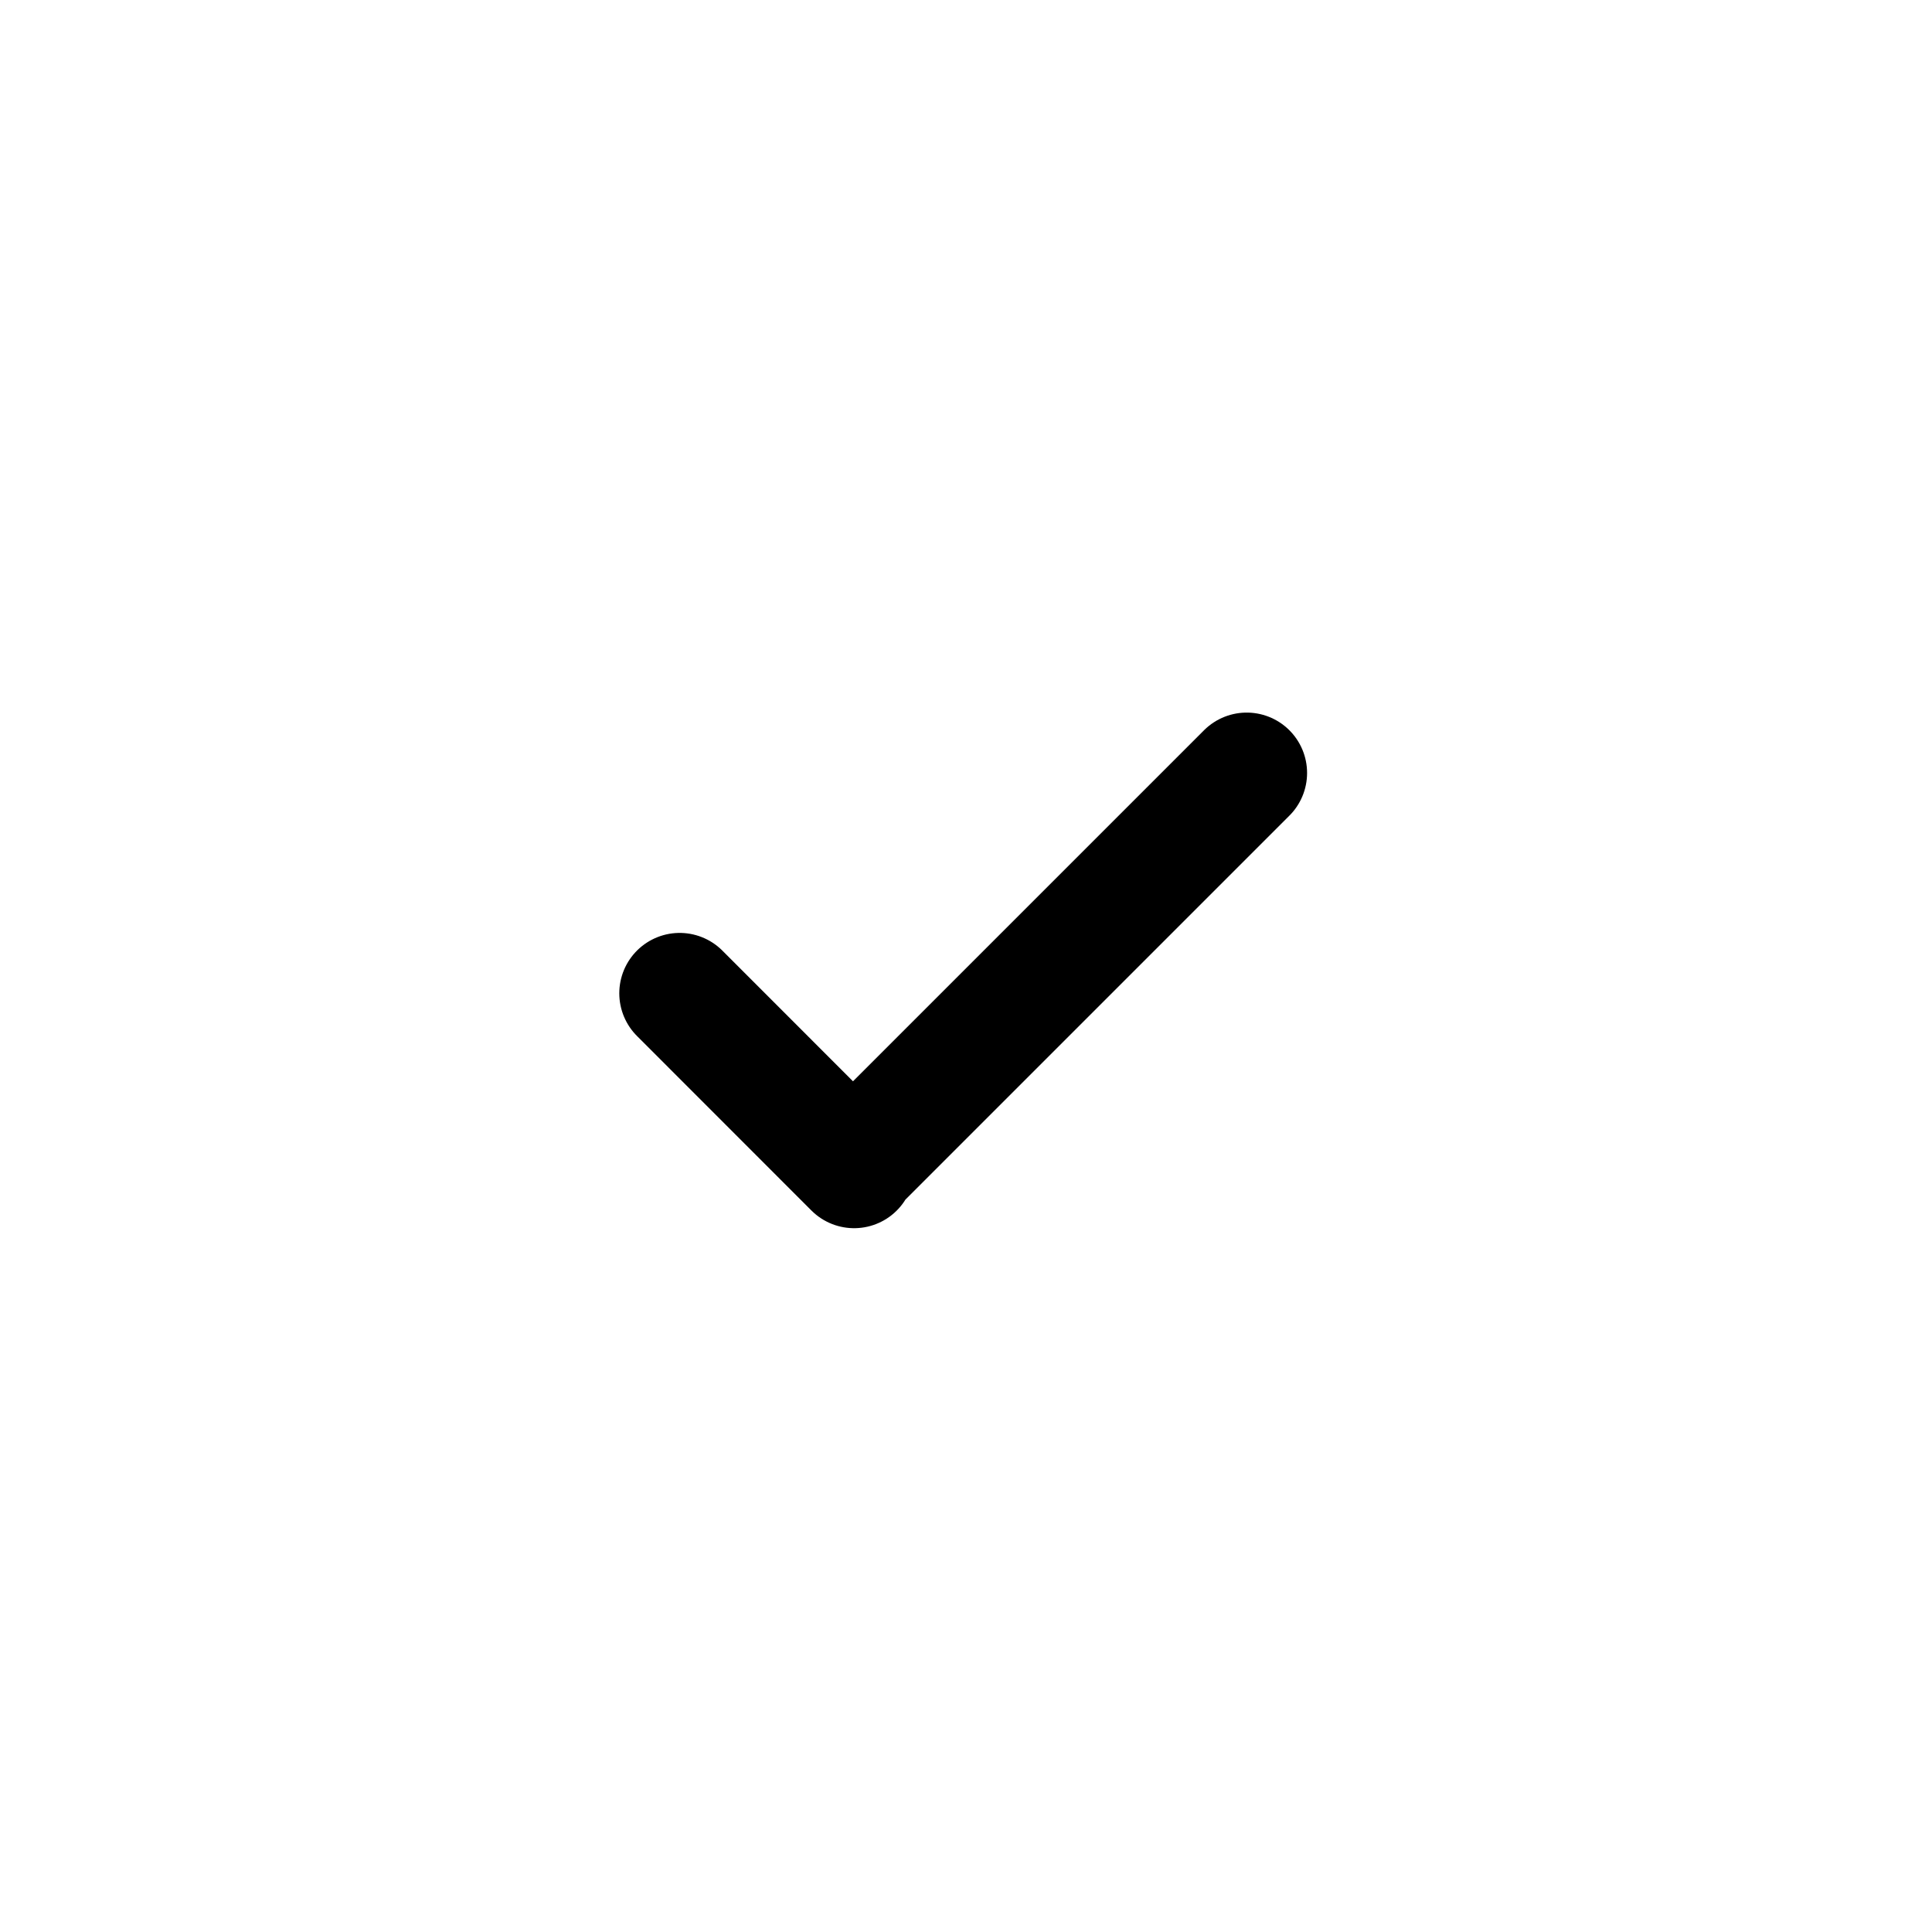
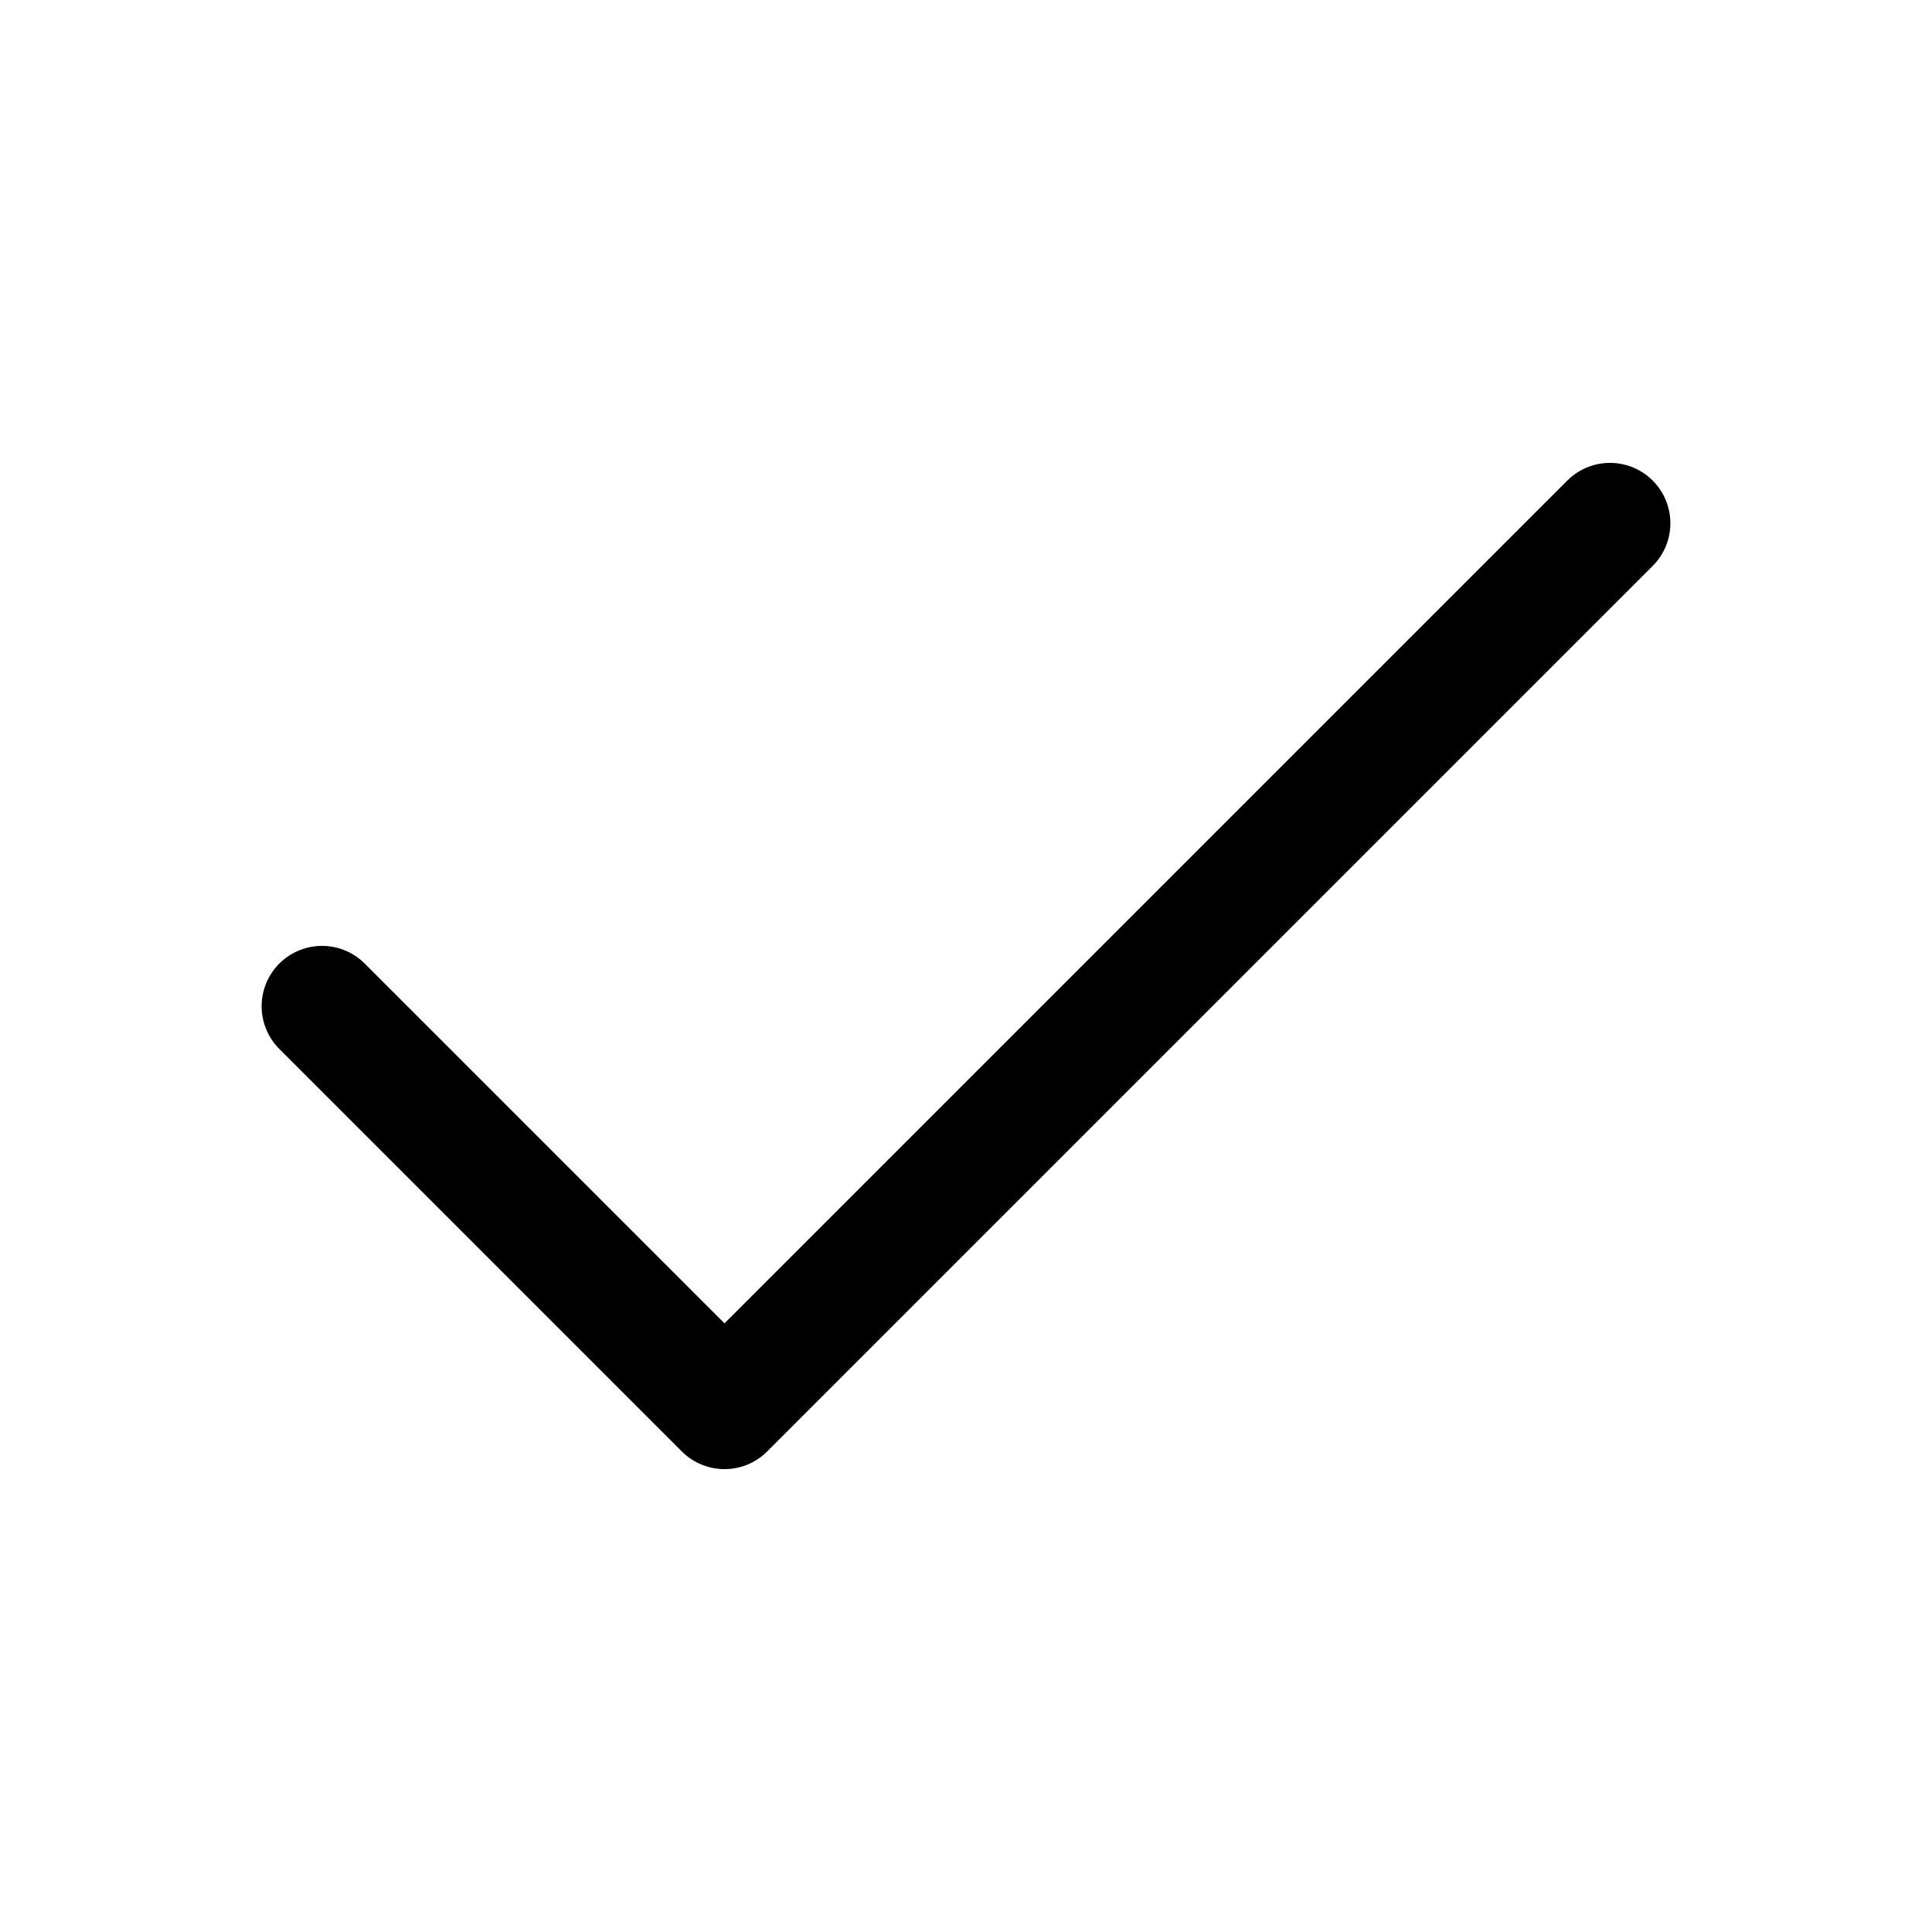
<svg xmlns="http://www.w3.org/2000/svg" viewBox="0 0 24 24" fill="none">
-   <path d="M8.443 12.339L10.61 14.507L10.596 14.493L15.487 9.602" stroke="currentColor" stroke-width="1.5" stroke-linecap="round" stroke-linejoin="round" />
+   <g id="Group">
+     <g id="Group_2">
+       <path id="Path" d="M20 6.5L9 17.5L4 12.5" stroke="currentColor" stroke-width="1.5" stroke-linecap="round" stroke-linejoin="round" />
+     </g>
+   </g>
</svg>
